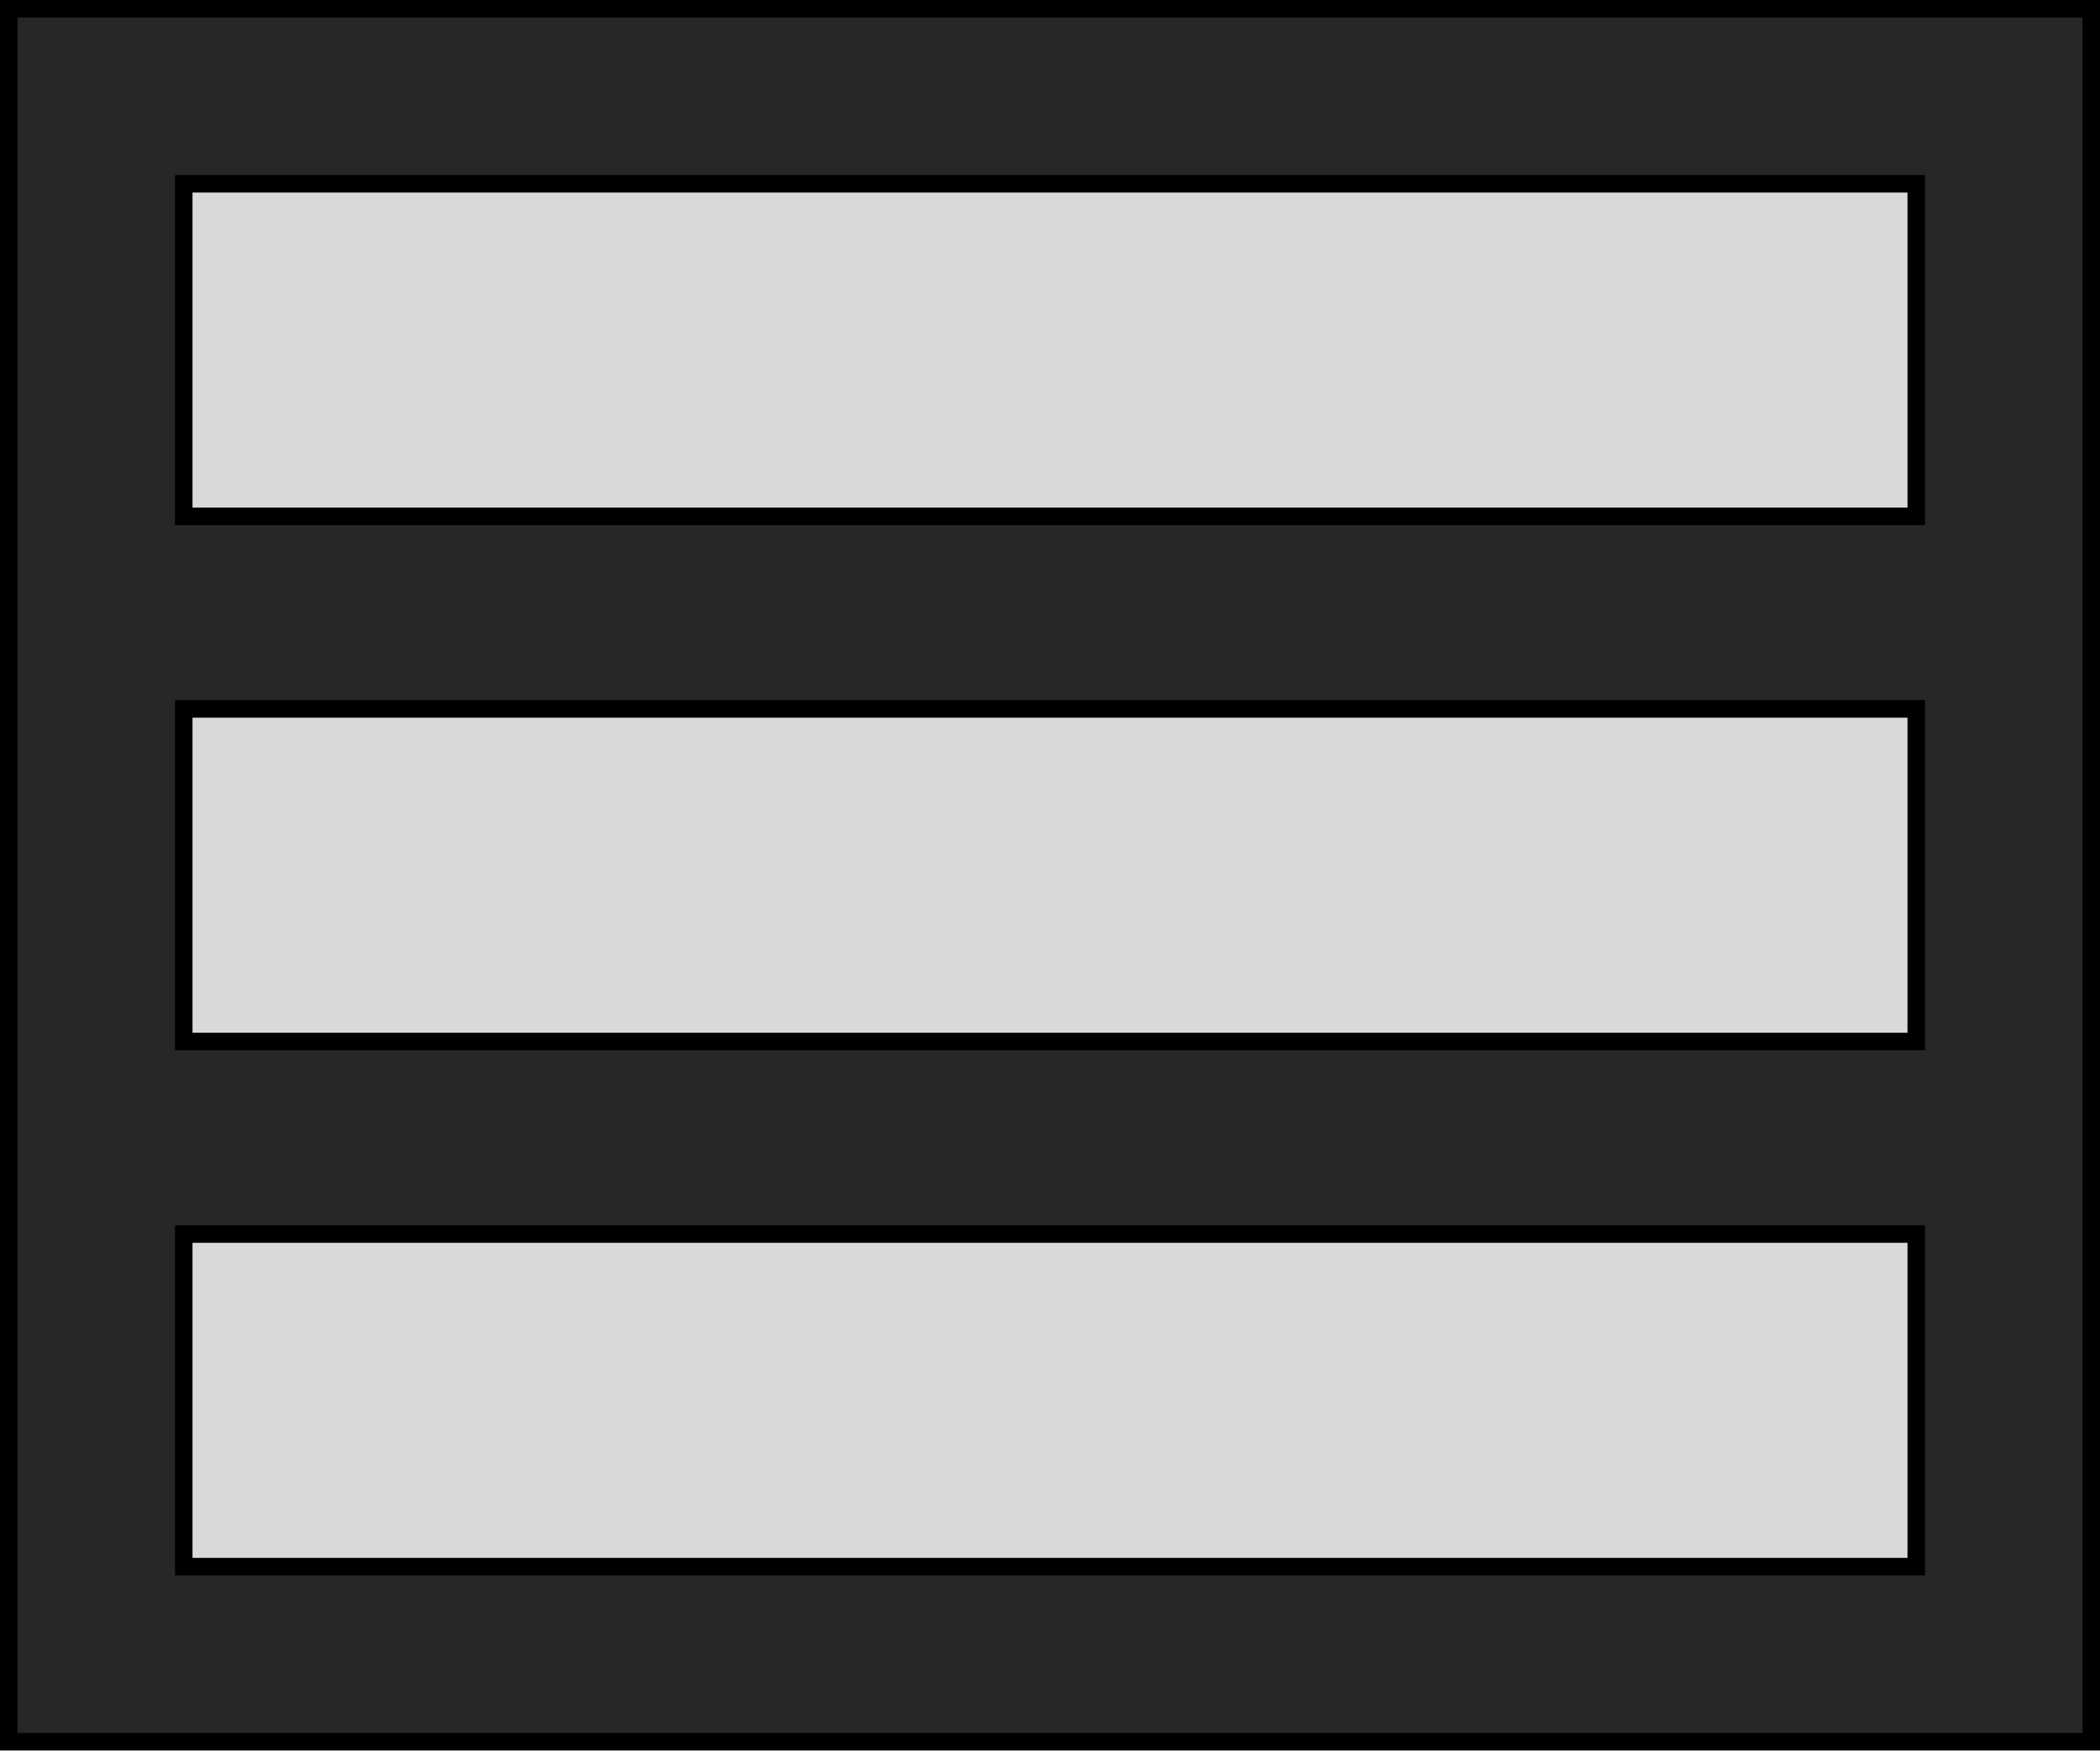
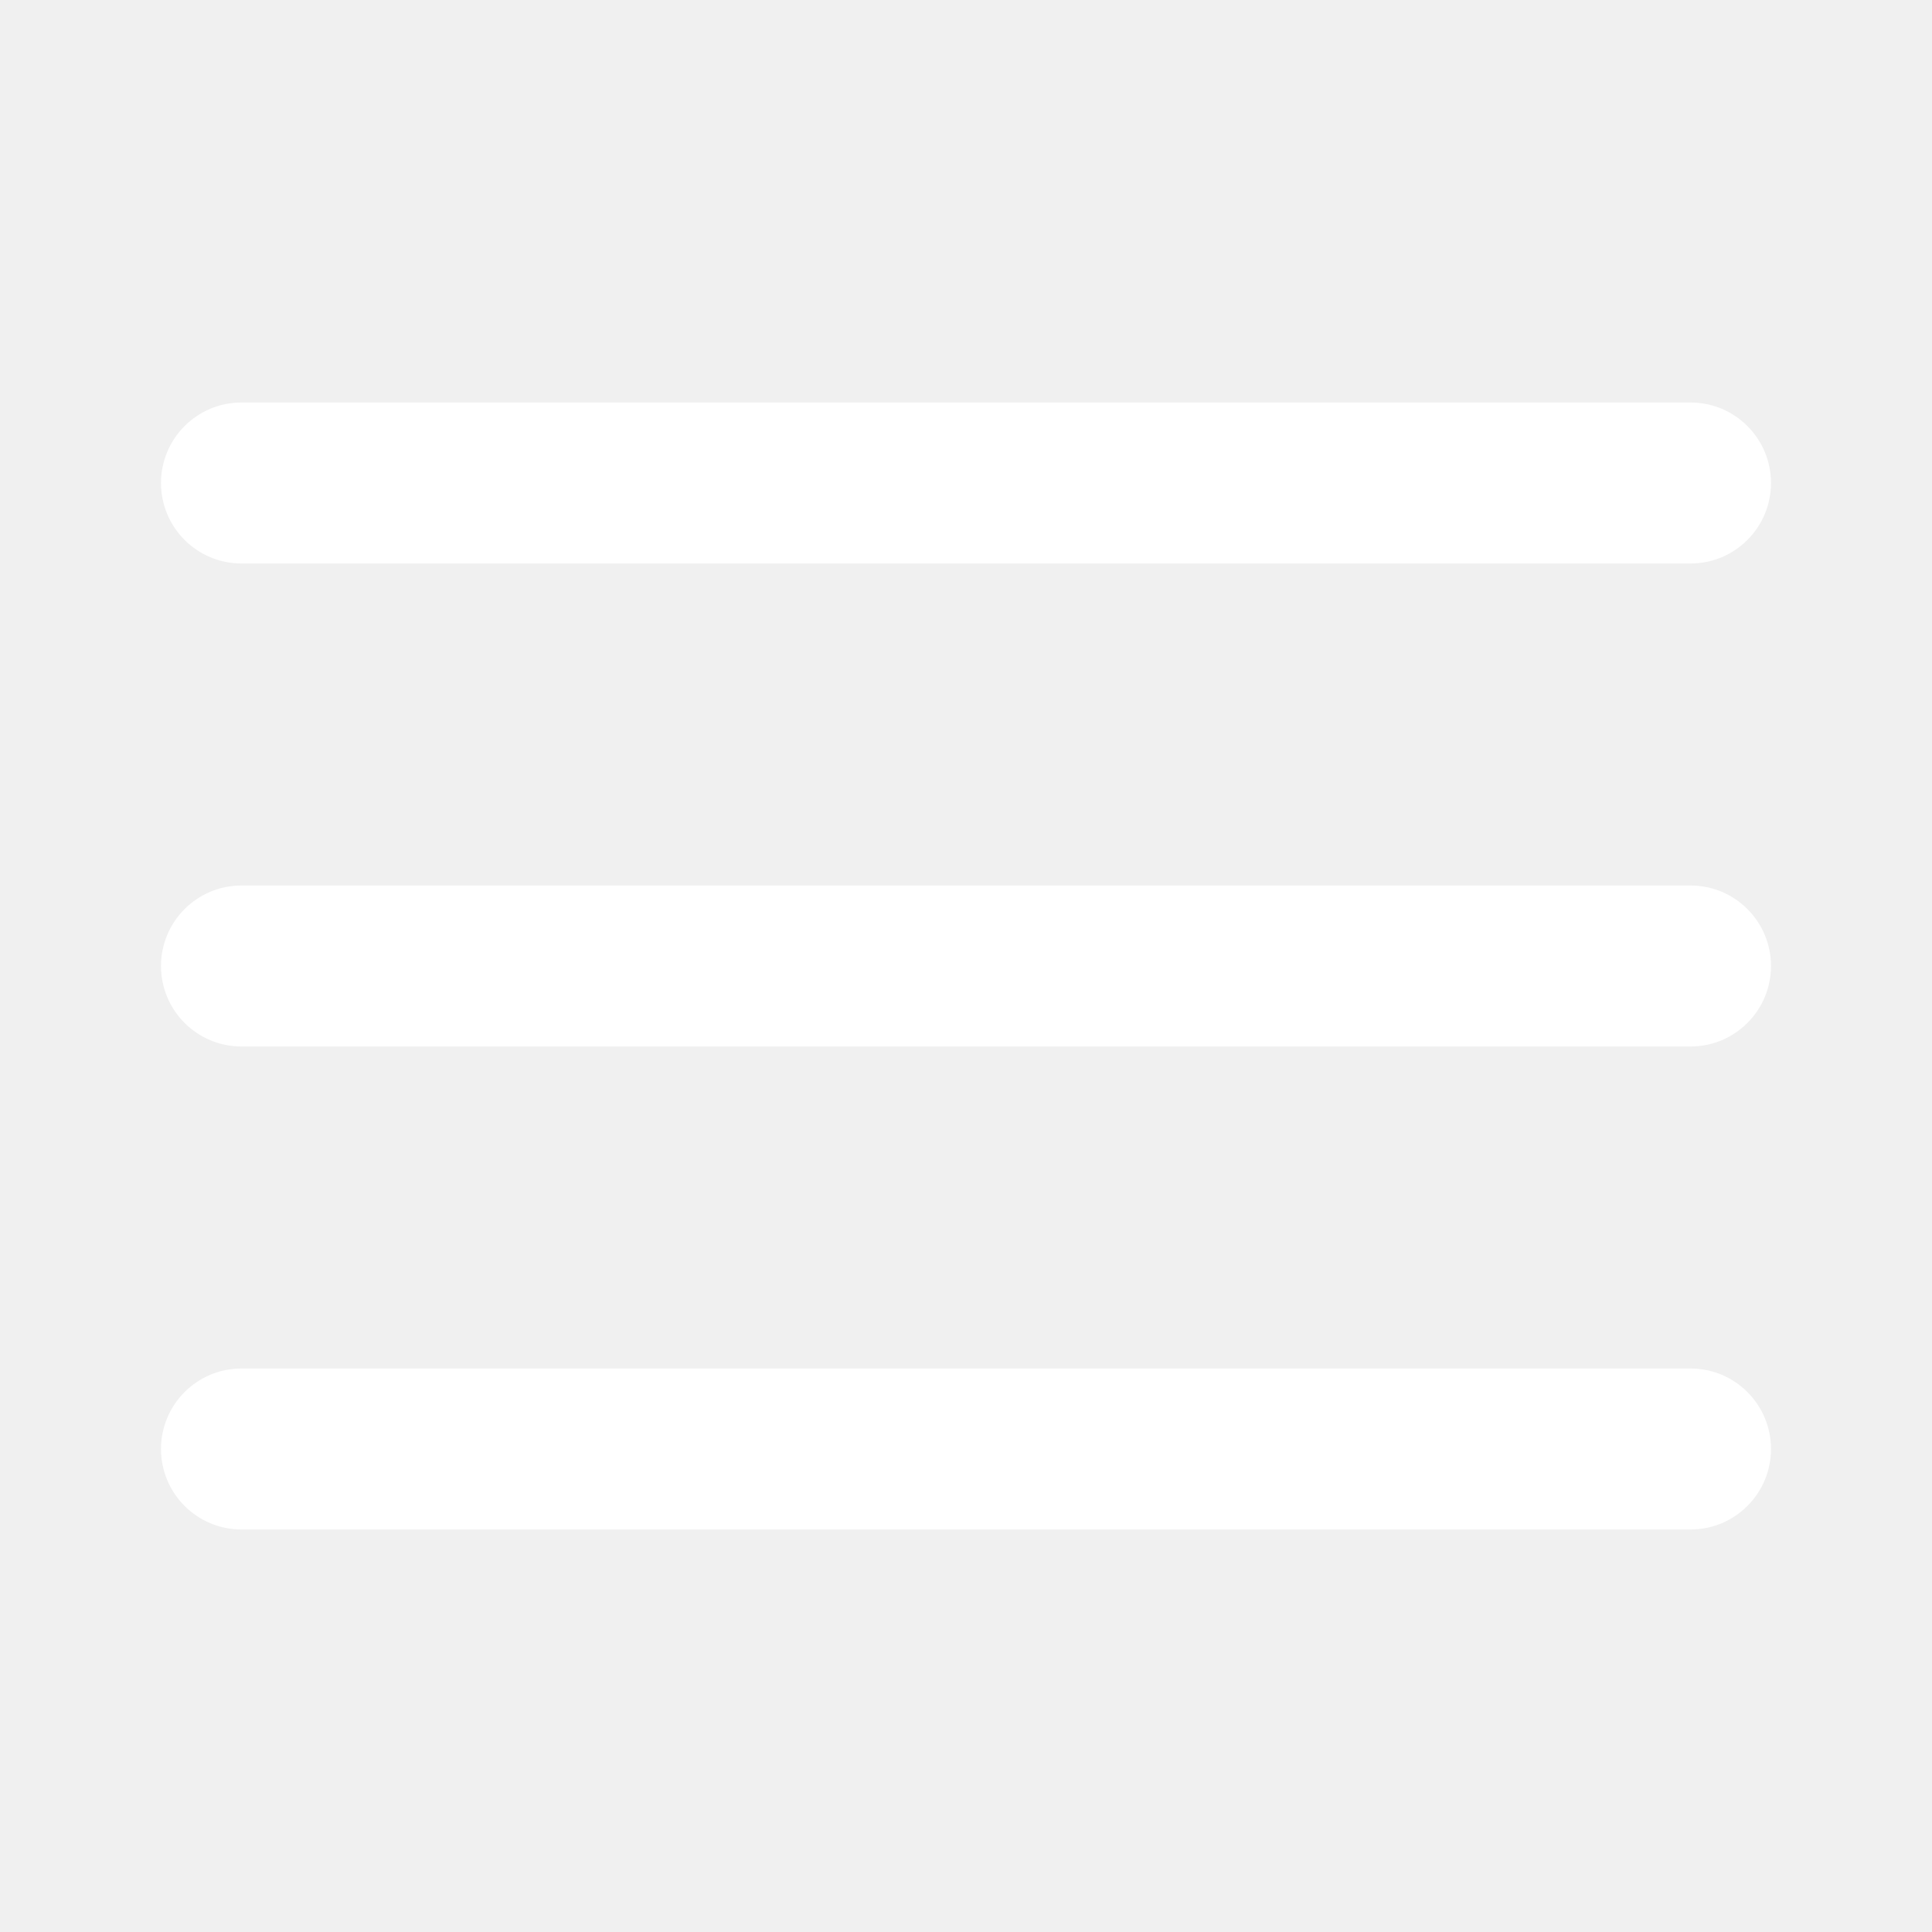
- <svg xmlns="http://www.w3.org/2000/svg" width="120" height="100" viewBox="0 0 120 100" fill="none">
-   <rect x="0.5" y="0.5" width="119" height="99" fill="#272727" stroke="black" />
-   <rect x="10.5" y="10.5" width="99" height="19" fill="#D9D9D9" stroke="black" />
-   <rect x="10.5" y="70.5" width="99" height="19" fill="#D9D9D9" stroke="black" />
-   <rect x="10.5" y="40.5" width="99" height="19" fill="#D9D9D9" stroke="black" />
+ <svg xmlns="http://www.w3.org/2000/svg" width="120" height="120" viewBox="0 0 120 120" fill="none">
+   <rect x="10" y="25" width="100" height="10" rx="5" fill="white" />
+   <rect x="10" y="55" width="100" height="10" rx="5" fill="white" />
+   <rect x="10" y="85" width="100" height="10" rx="5" fill="white" />
</svg>
